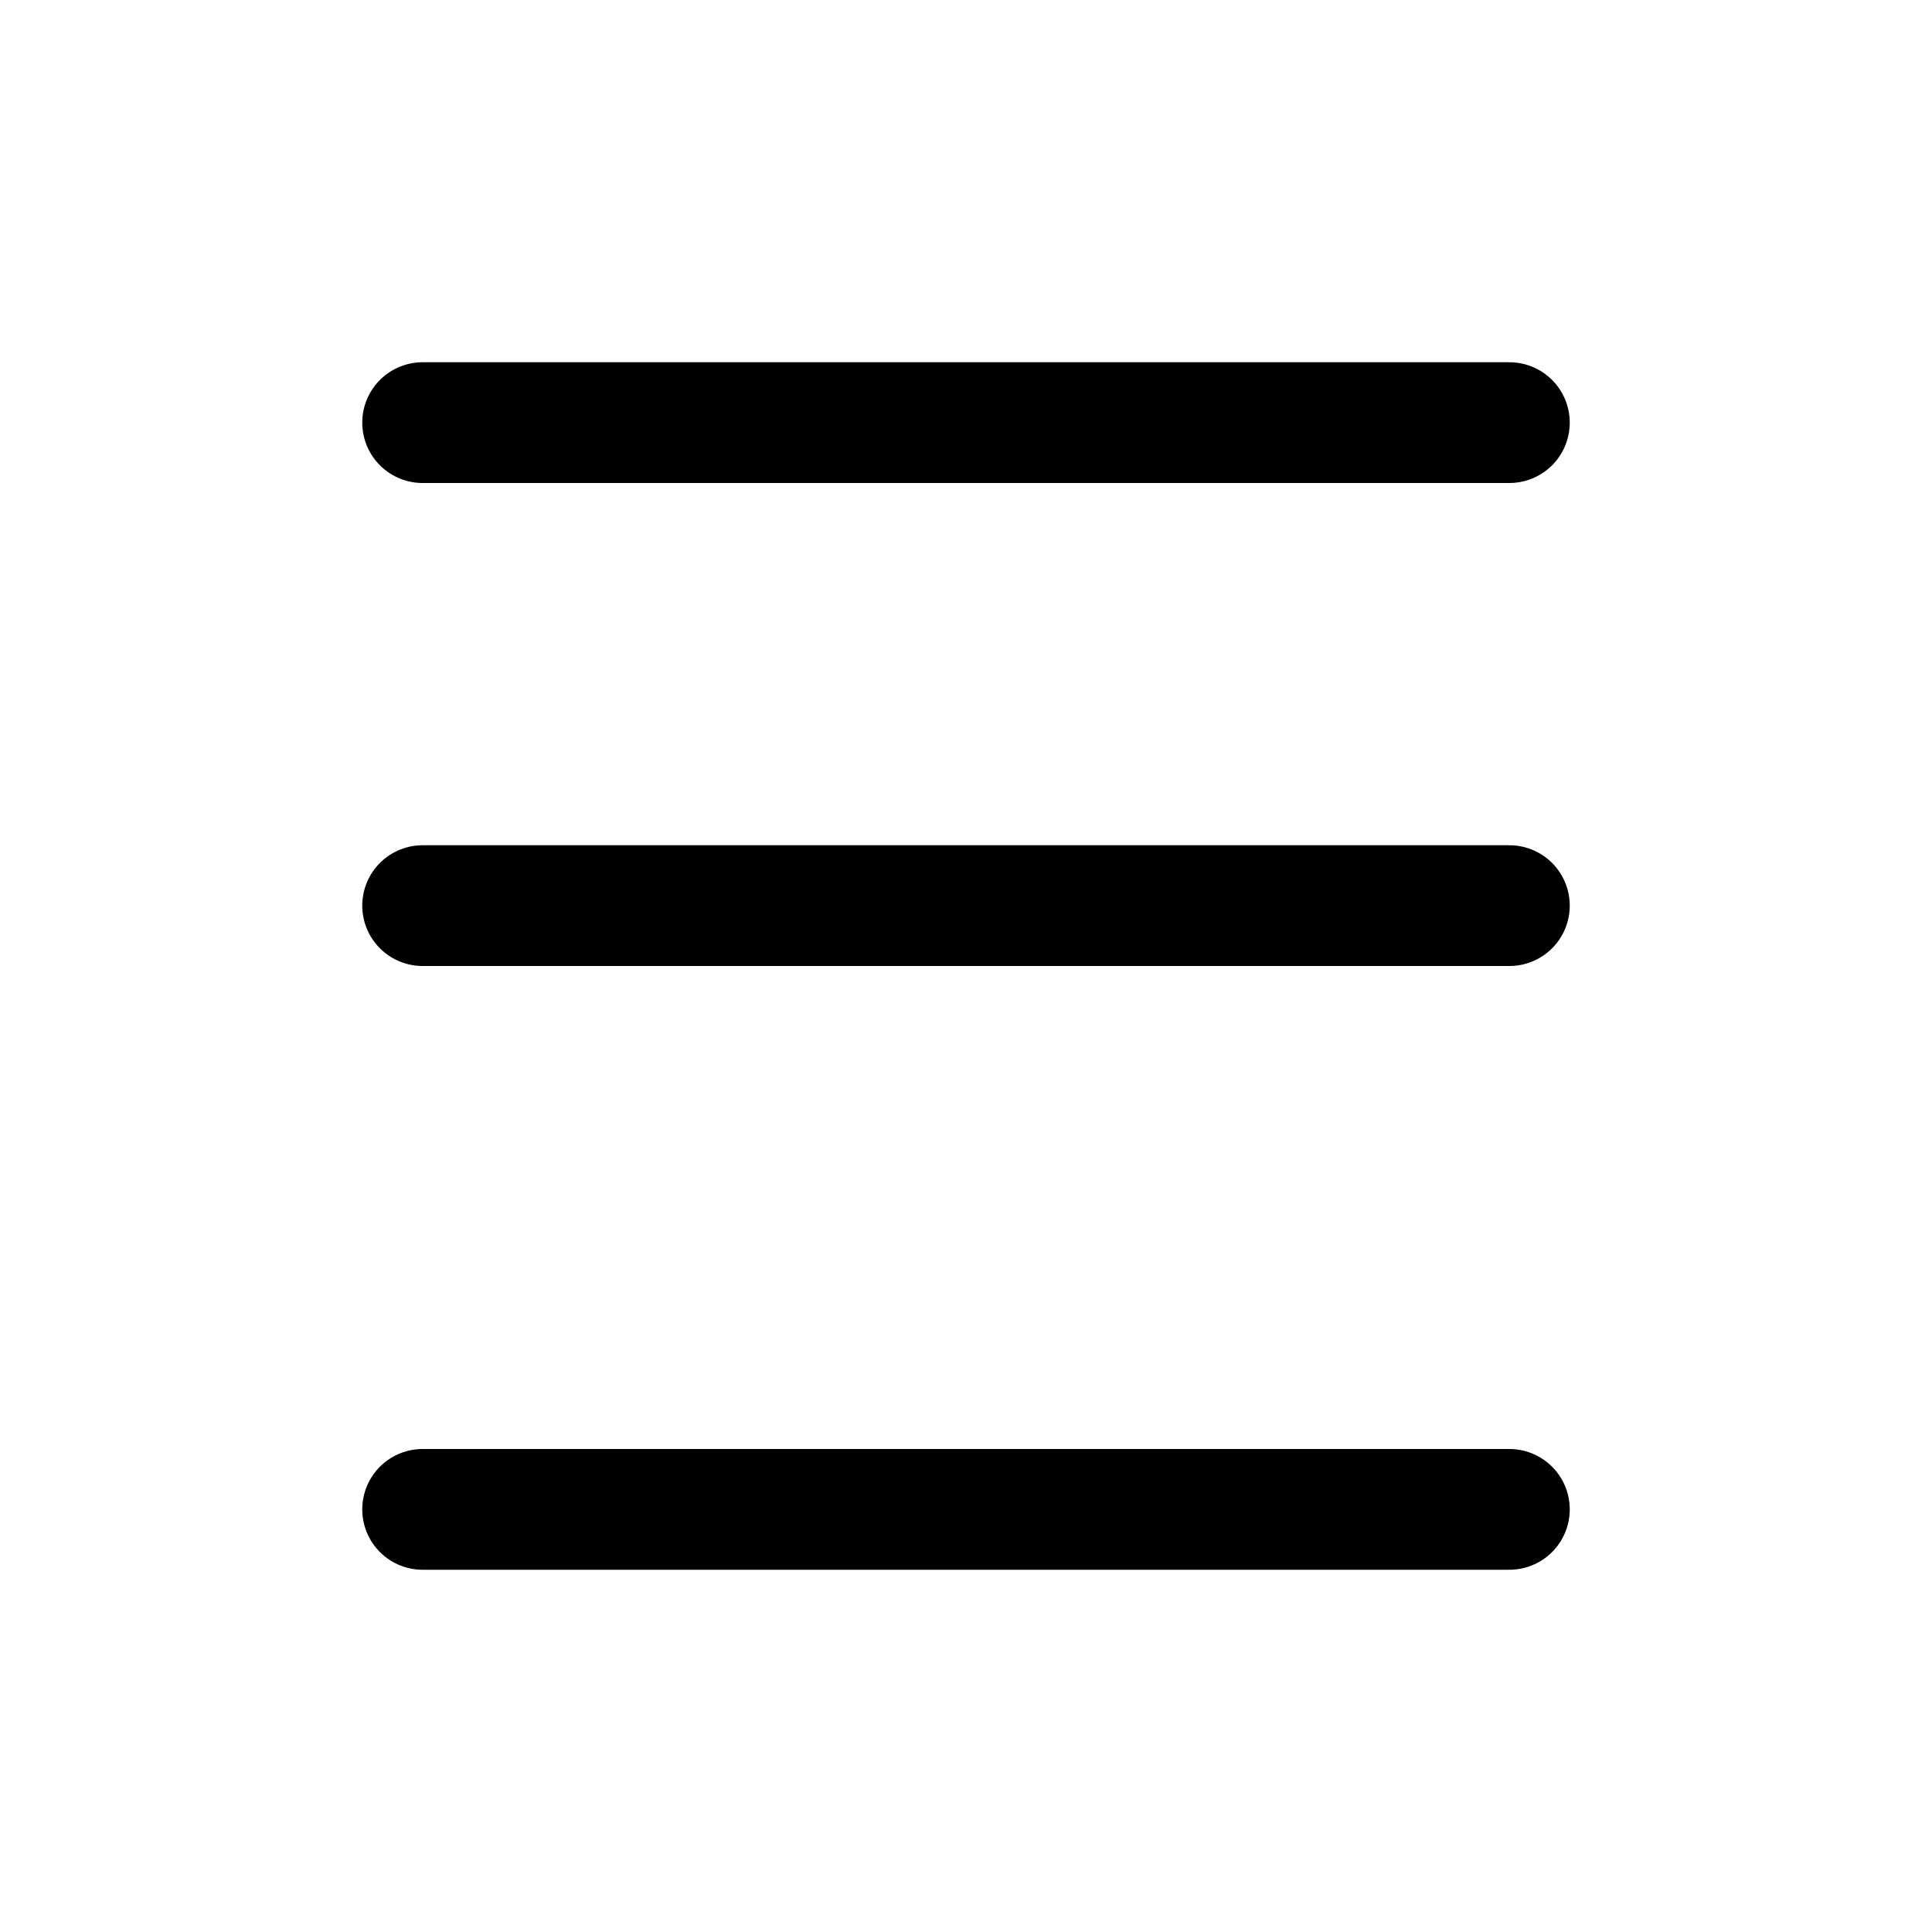
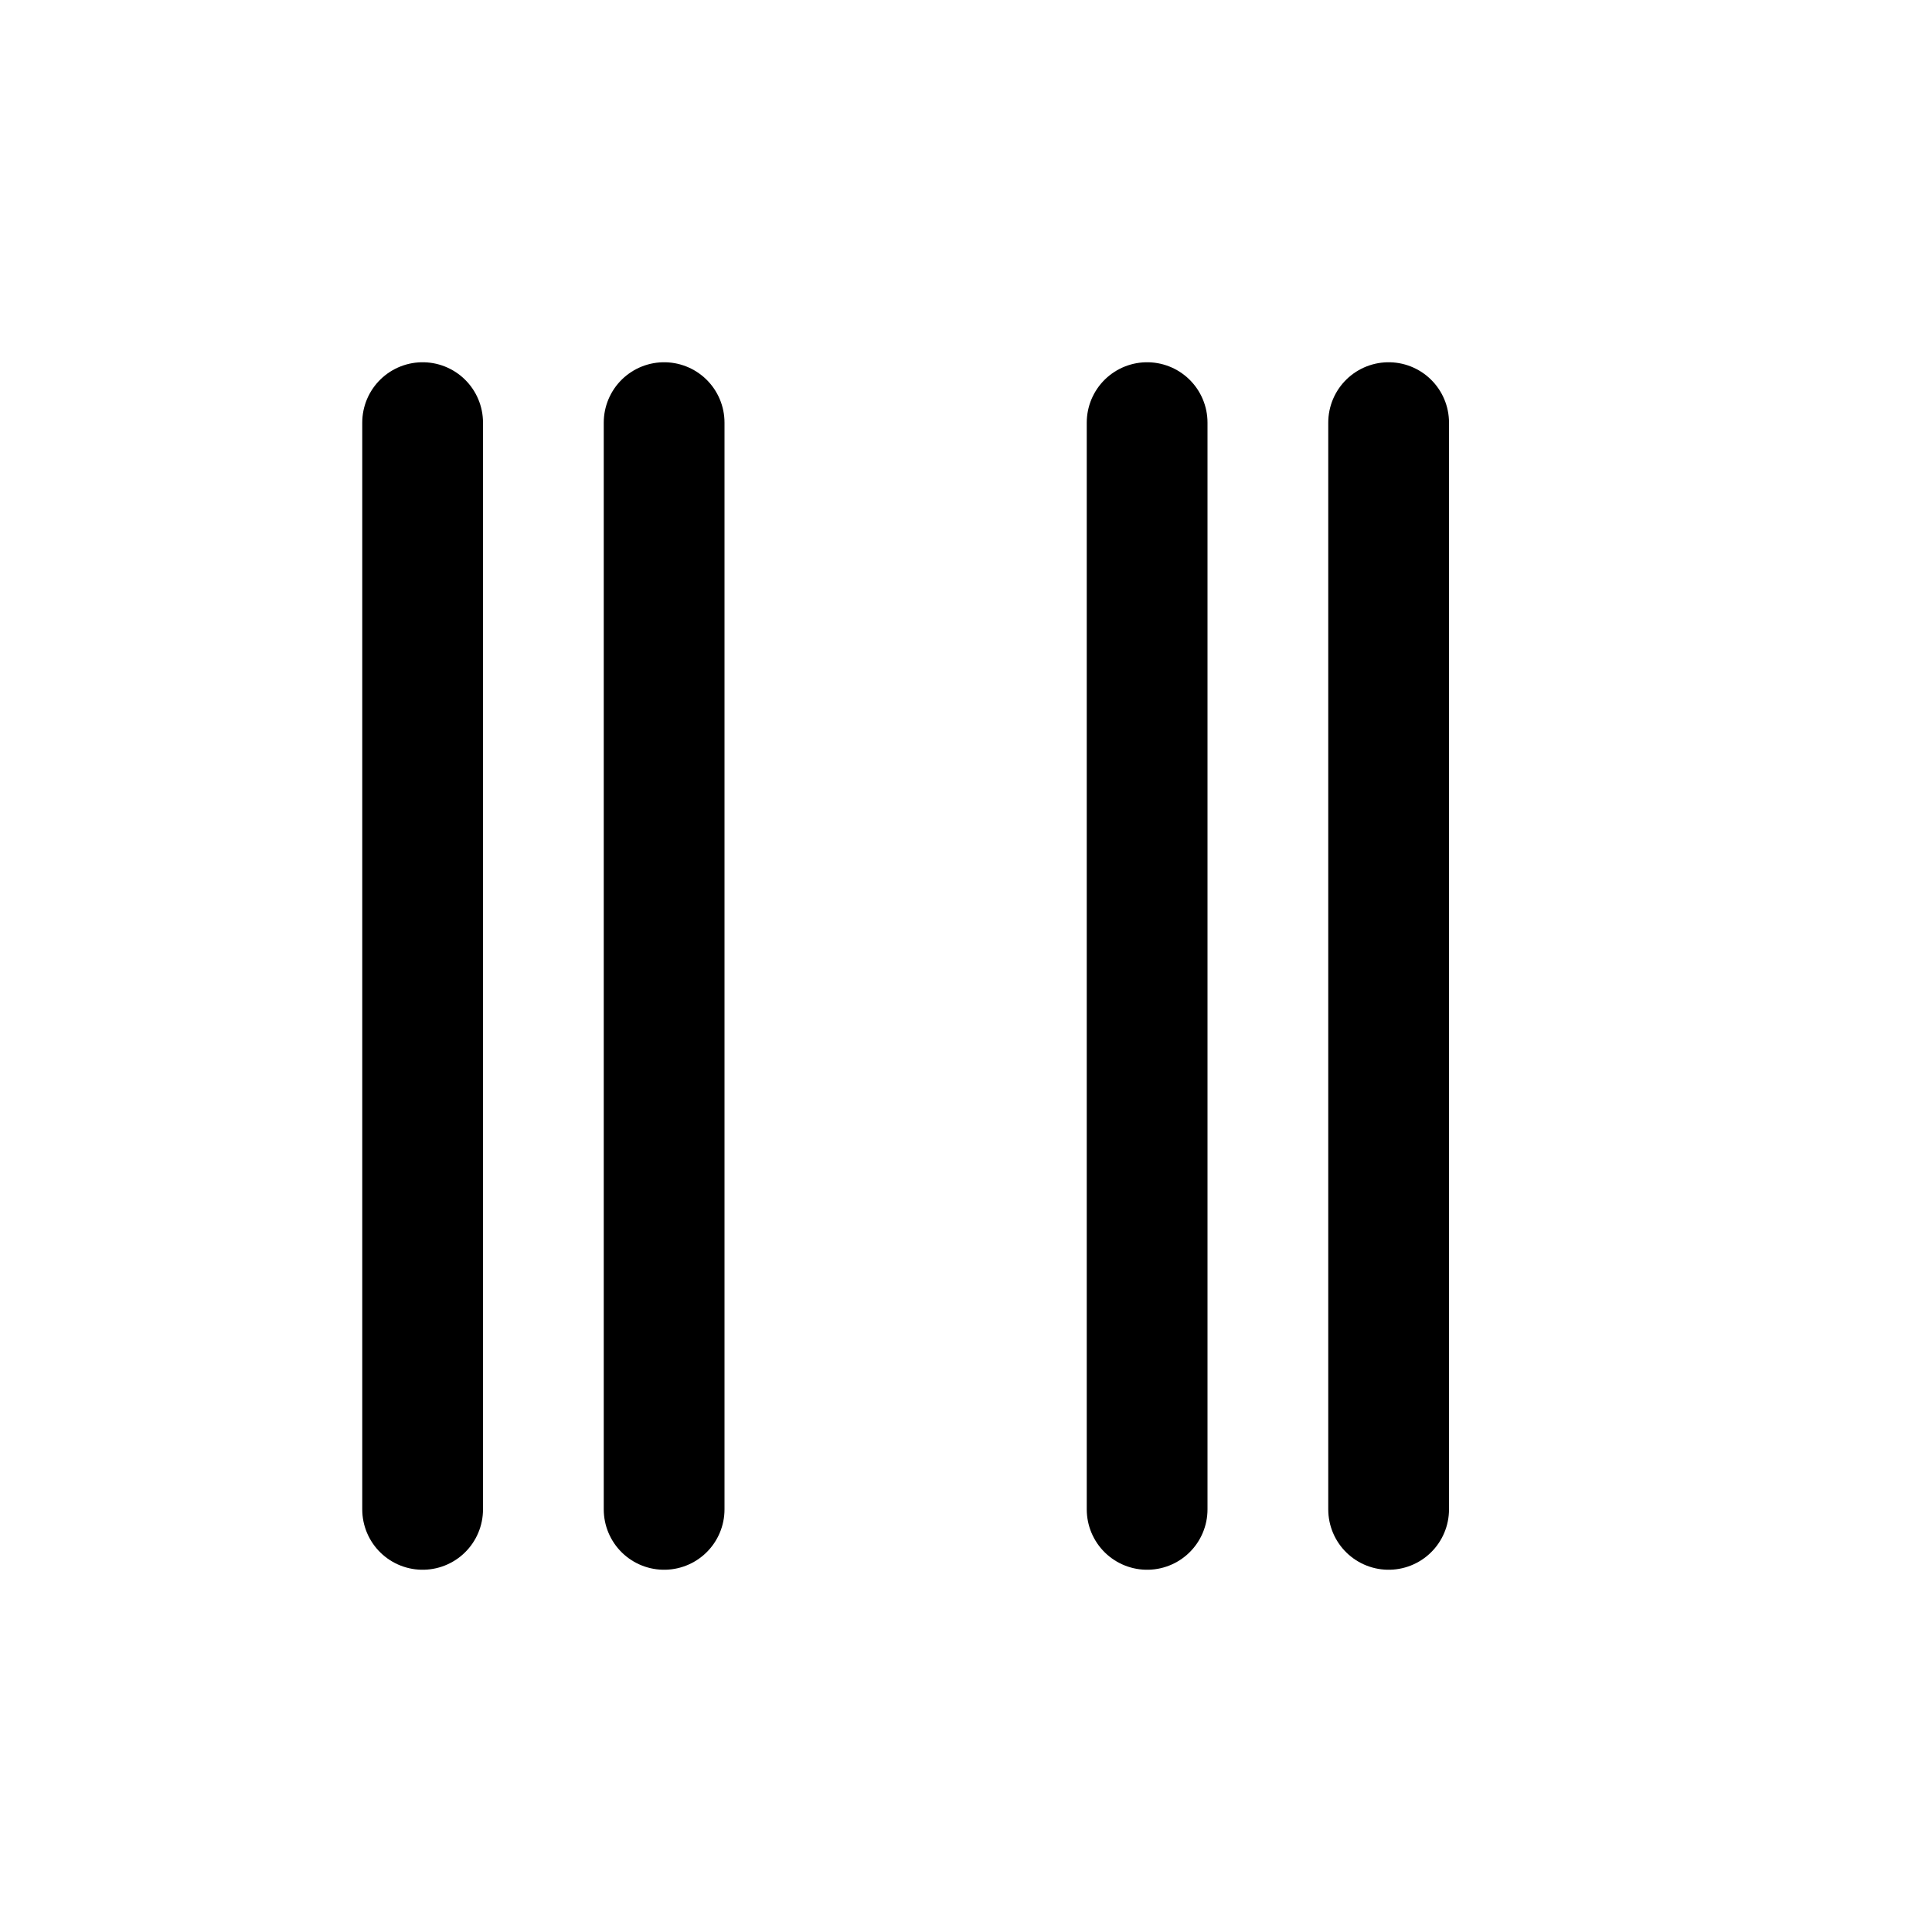
<svg xmlns="http://www.w3.org/2000/svg" width="16" height="16" viewBox="0 0 16 16">
  <g class="esist" fill="none" stroke="currentColor" stroke-width="1" stroke-linecap="round" stroke-linejoin="round">
-     <line x1="3.5" y1="3.5" x2="12.5" y2="3.5" />
-     <line x1="3.5" y1="7.5" x2="12.5" y2="7.5" />
-     <line x1="3.5" y1="12.5" x2="12.5" y2="12.5" />
+     <line x1="3.5" y1="3.5" x2="3.5" y2="12.5" />
+     <line x1="5.5" y1="3.5" x2="5.5" y2="12.5" />
+     <line x1="9.5" y1="3.5" x2="9.5" y2="12.5" />
+     <line x1="11.5" y1="3.5" x2="11.5" y2="12.5" />
  </g>
</svg>
